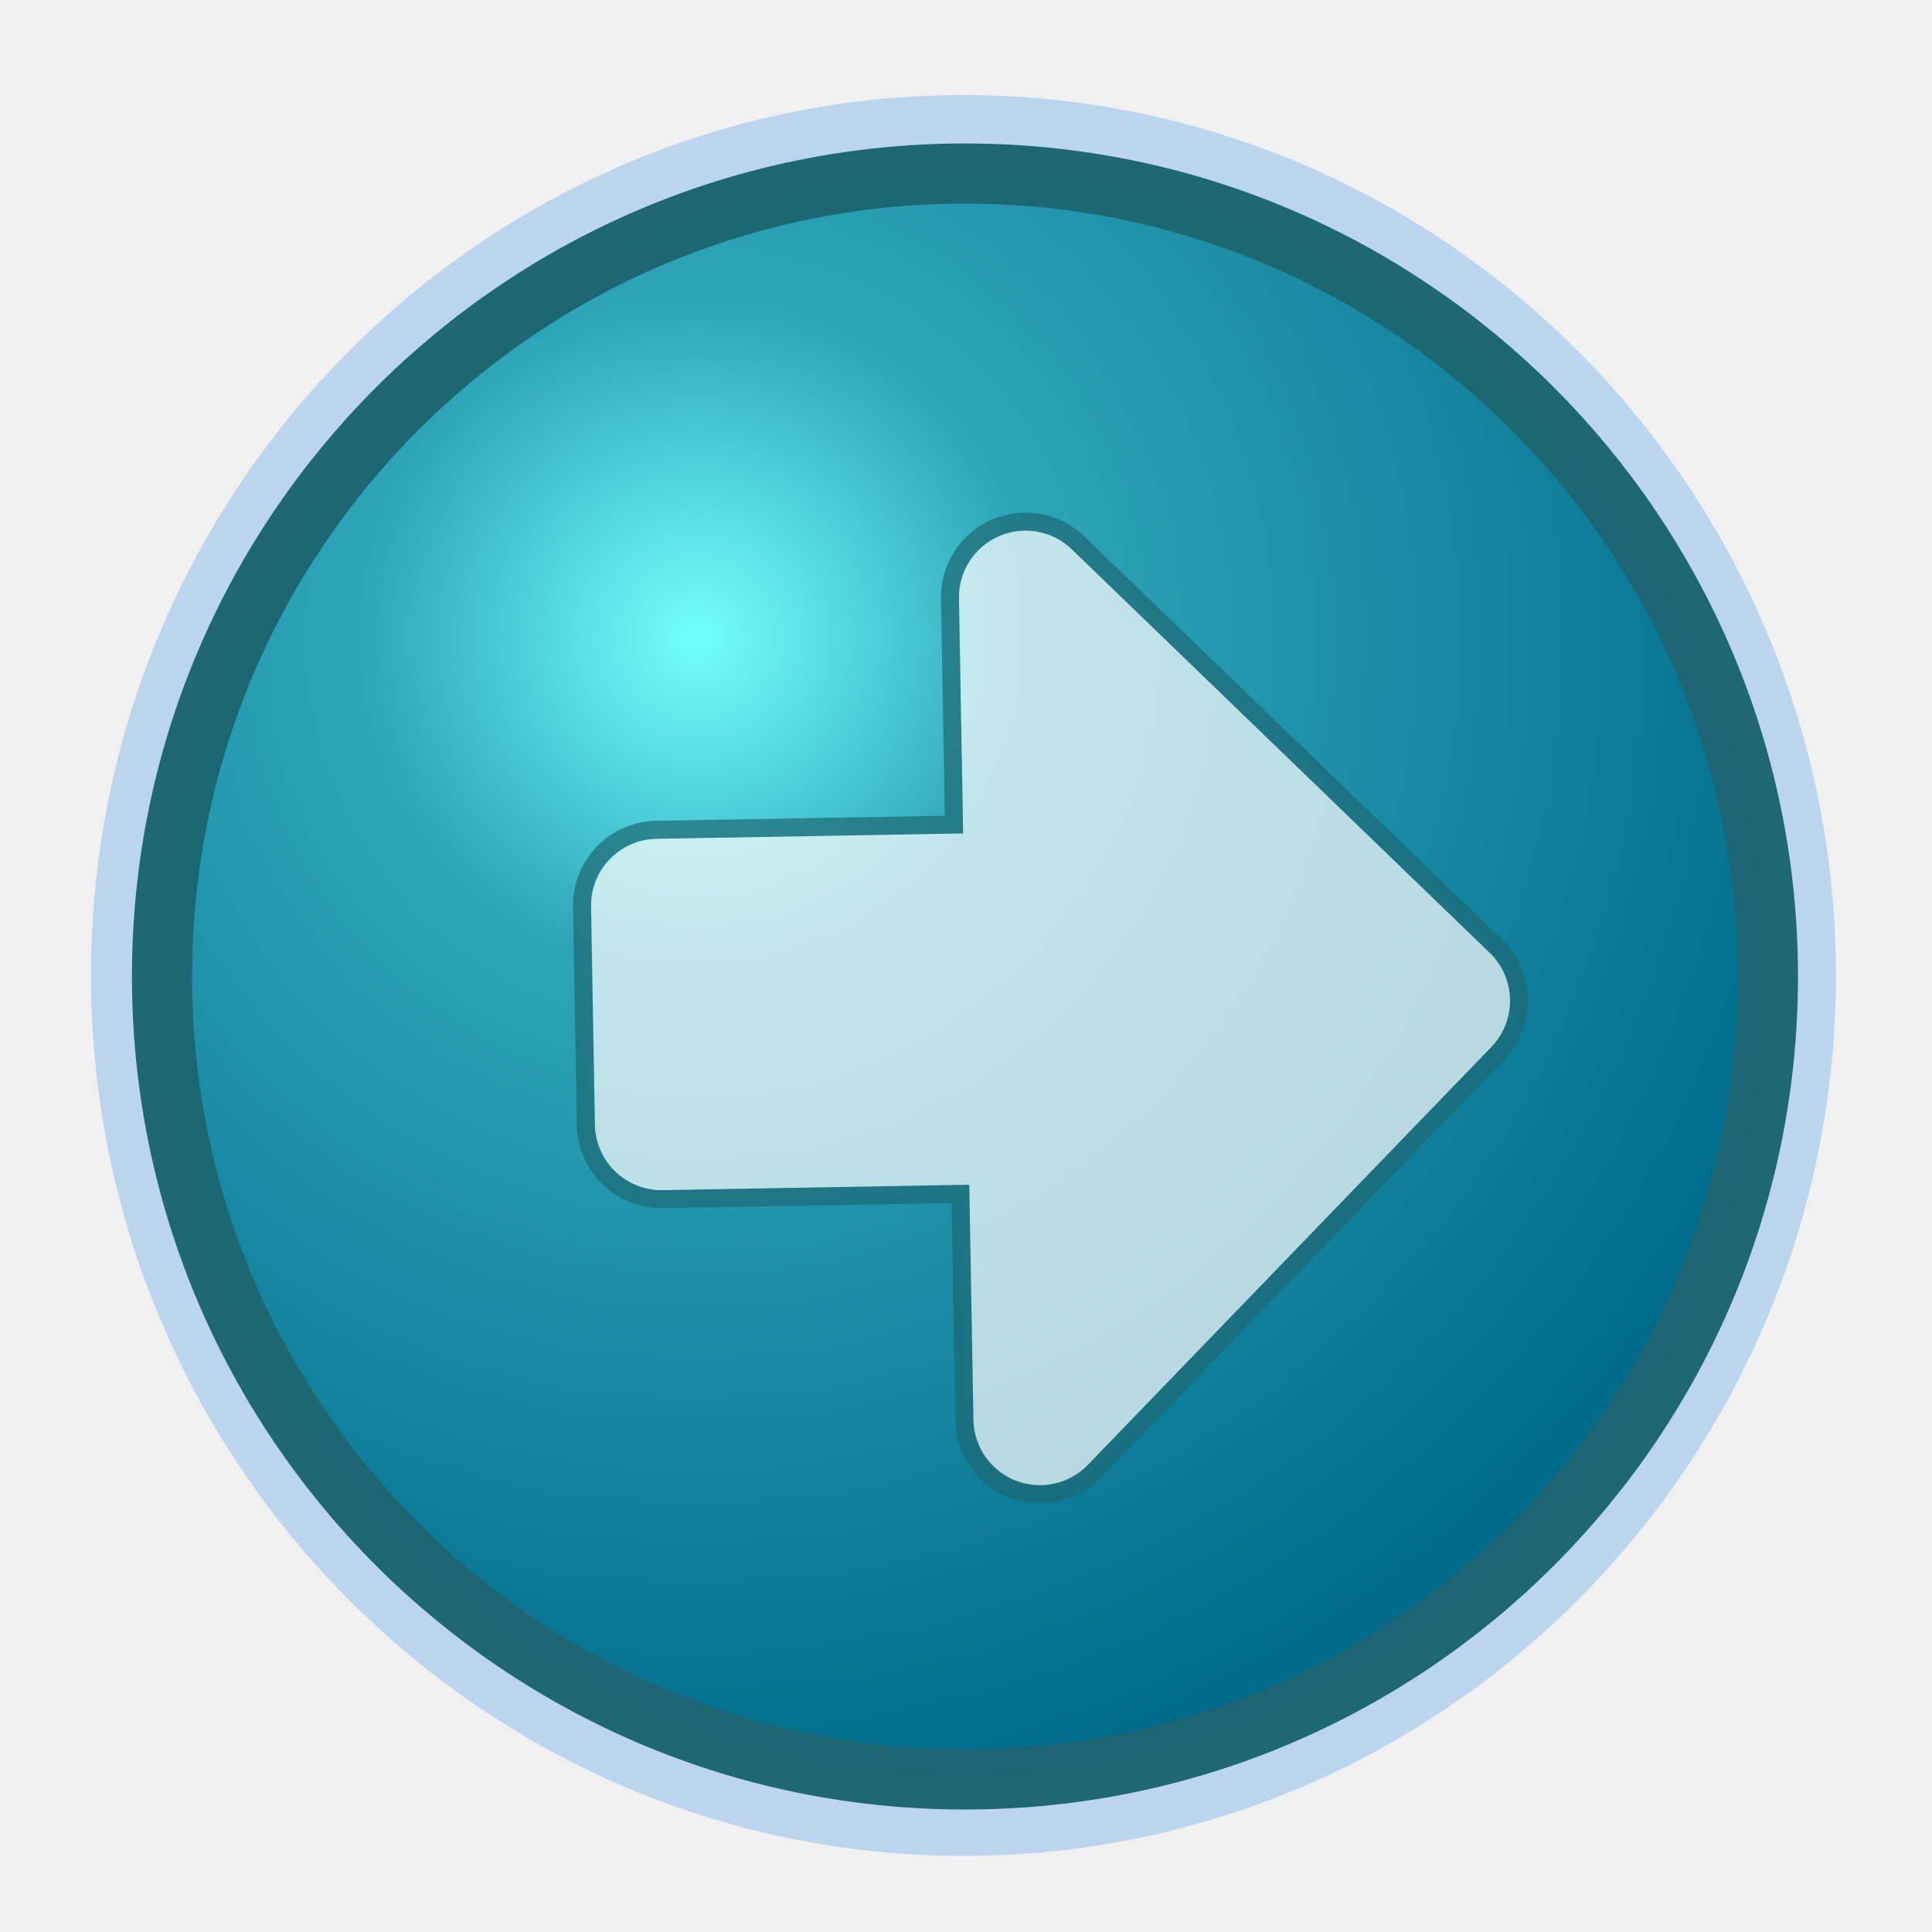
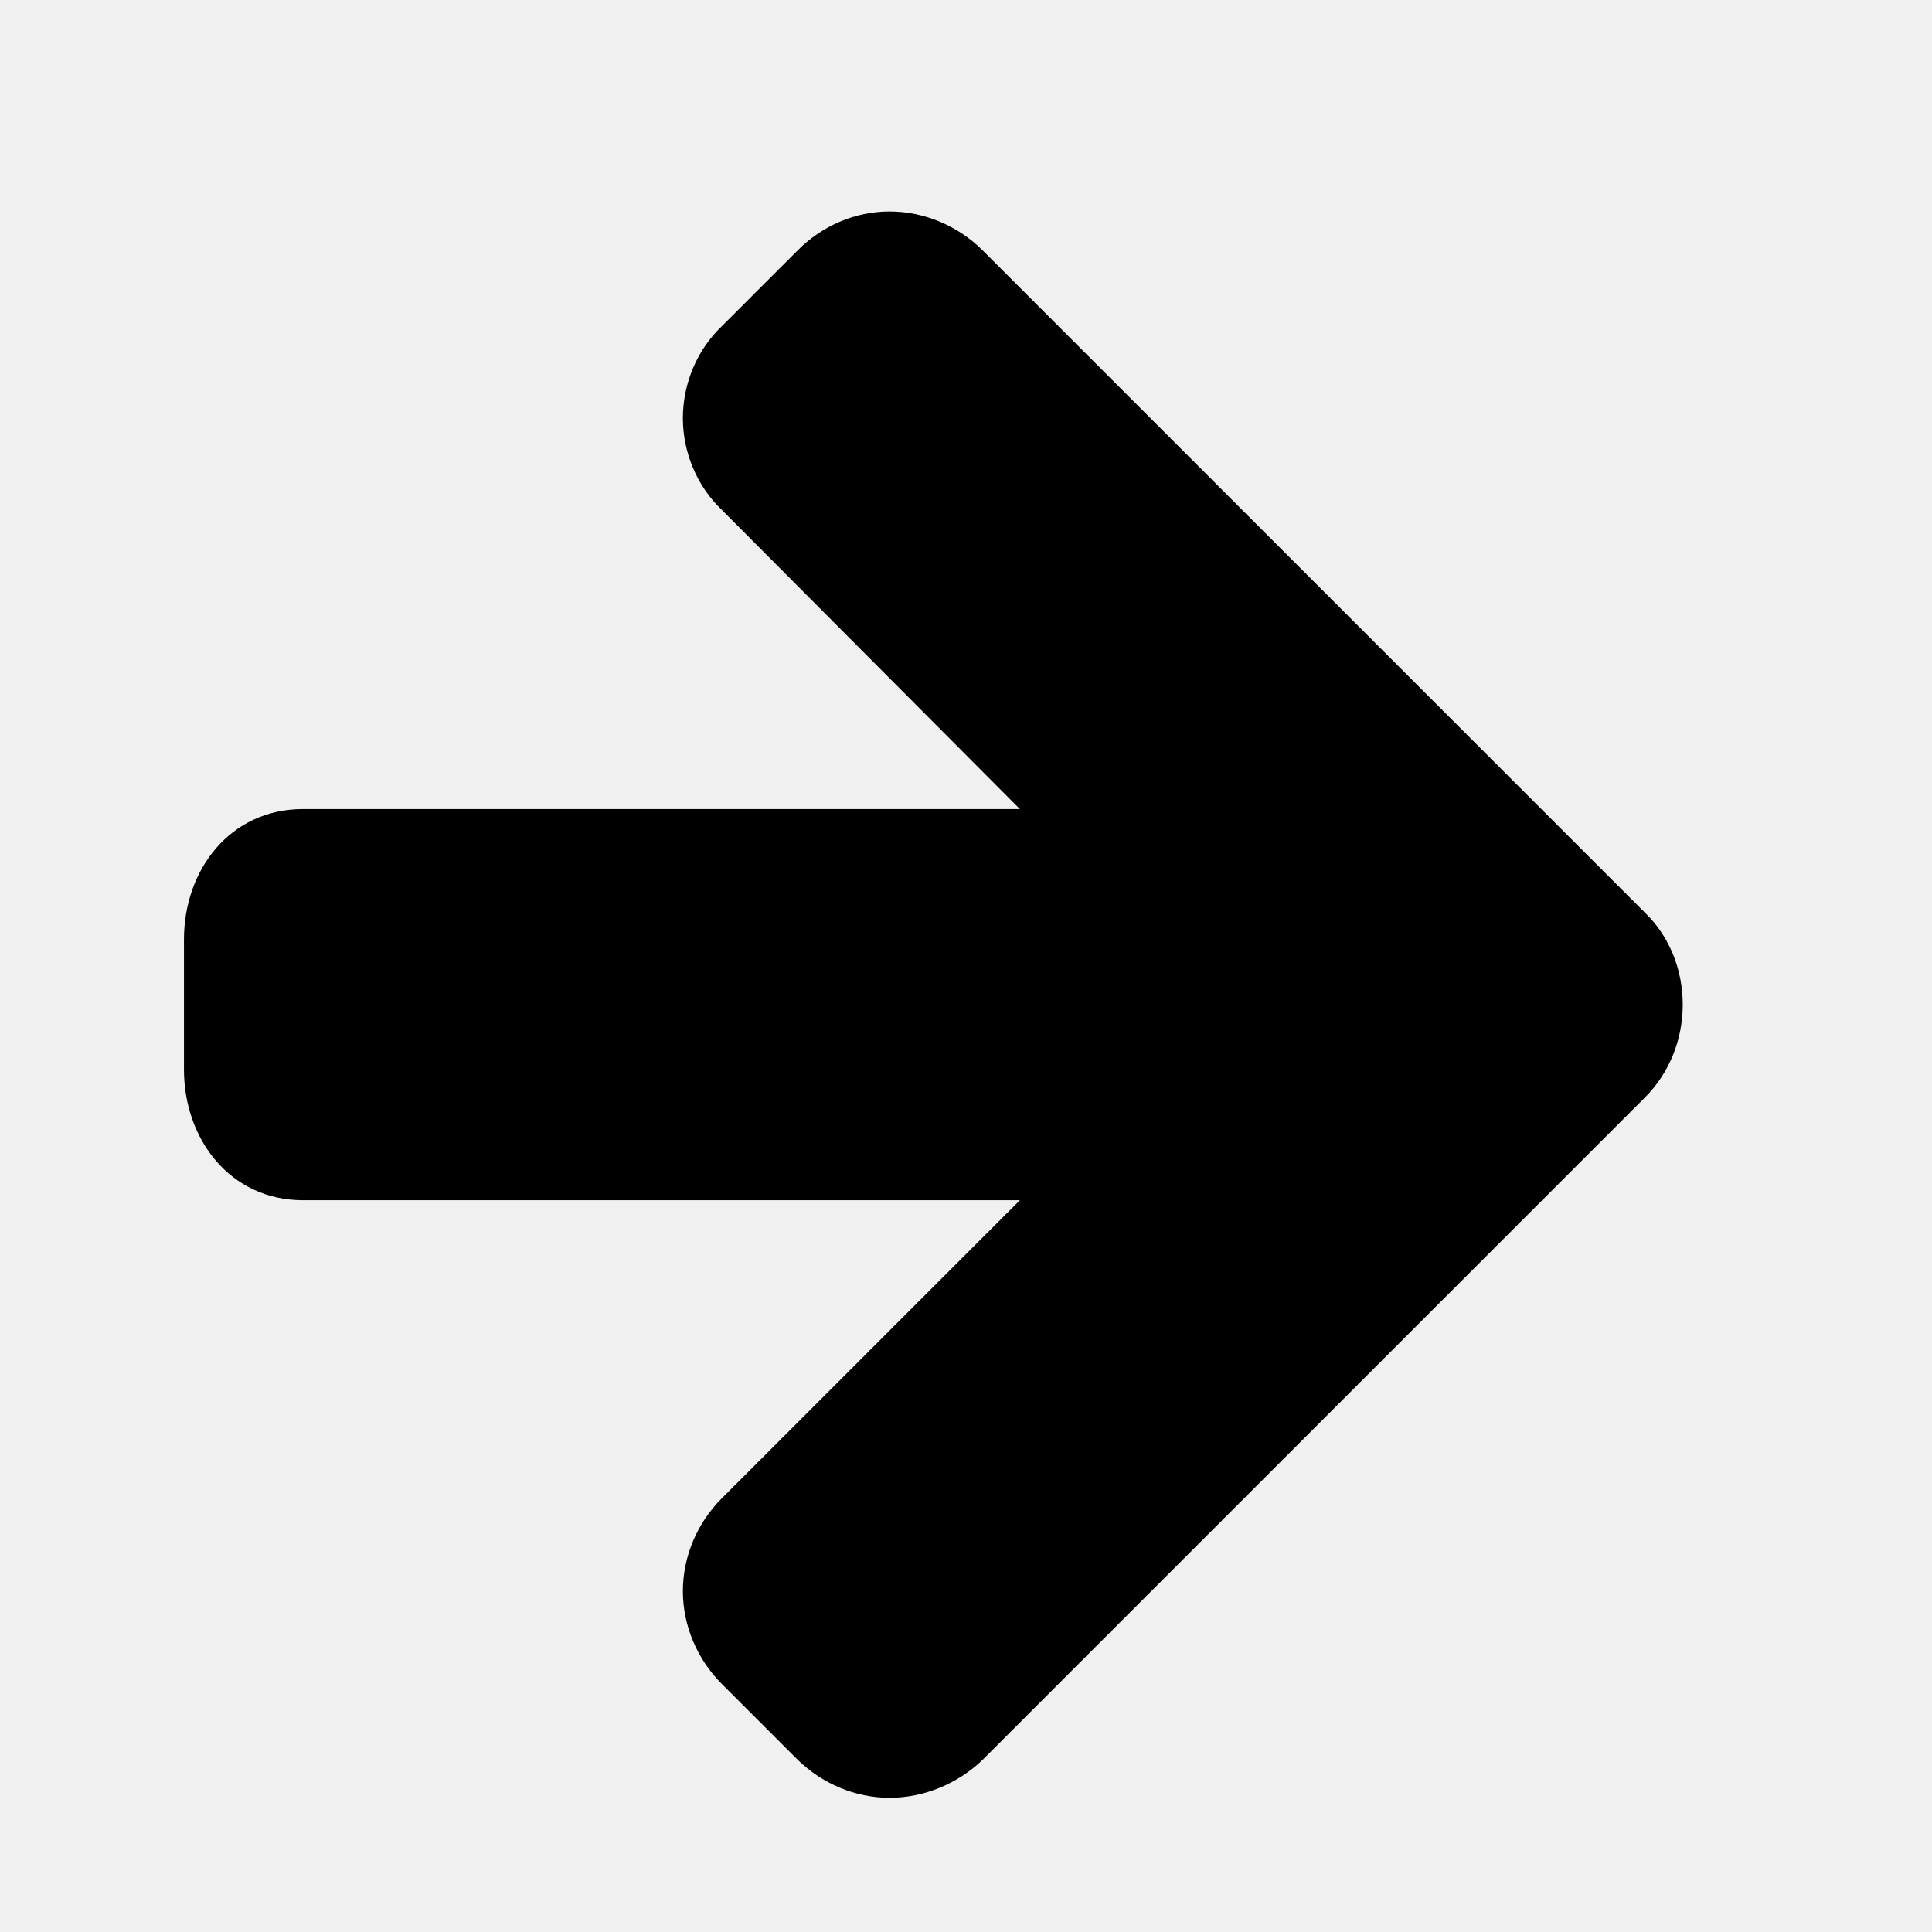
- <svg xmlns="http://www.w3.org/2000/svg" xml:space="preserve" width="128pt" height="128pt" viewBox="0 0 507.946 507.946" id="svg49">
-   <defs id="defs62">
-     <radialGradient id="aigrd1" cx="218.94" cy="219.772" r="150.706" fx="218.94" fy="219.772" gradientUnits="userSpaceOnUse" style="stroke:#000000;stroke-opacity:0.986;stroke-width:0.982;">
-       <stop offset="0" style="stop-color:#73ffff;stroke:#000000;stroke-opacity:0.986;stroke-width:0.982;" id="stop53" />
-       <stop offset="0.281" style="stop-color:#2EA6B9;stroke:#000000;stroke-opacity:0.986;stroke-width:0.982;" id="stop54" />
-       <stop offset="1" style="stop-color:#006b8b;stroke:#000000;stroke-opacity:0.986;stroke-width:0.982;" id="stop55" />
-     </radialGradient>
+ <svg xmlns="http://www.w3.org/2000/svg" height="72pt" version="1.1" viewBox="0 0 72 72" width="72pt">
+   <defs>
+     <style type="text/css">
+ *{stroke-linecap:butt;stroke-linejoin:round;}
+   </style>
  </defs>
-   <path style="font-size:12;stroke:none;stroke-width:0.979;stroke-opacity:0.986;fill:#a4c9ee;fill-opacity:0.7;" d="M134.757,263.776c0,66.739,54.298,121.04,121.039,121.04c66.739,0,121.039-54.301,121.039-121.04c0-66.741-54.3-121.039-121.039-121.039c-66.741,0-121.039,54.298-121.039,121.039z" id="path51" transform="matrix(1.89511,0,0,1.91236,-231.458,-247.971)" />
-   <path style="font-size:12;fill:url(#aigrd1);fill-rule:evenodd;stroke:#1c6671;stroke-width:7.731;stroke-opacity:0.988;" d="M356.643,263.366c0,57.027-46.23,103.257-103.256,103.257c-57.027,0-103.256-46.229-103.256-103.257c0-57.027,46.229-103.256,103.256-103.256     c57.025,0,103.256,46.229,103.256,103.256z" id="path56" transform="matrix(2.04451,0,0,2.04451,-264.353,-281.723)" />
-   <path style="font-size:12;opacity:0.7;fill:#ffffff;stroke:#1c6772;stroke-width:2.386;stroke-opacity:0.988;" d="M305.753,281.376c0,0-18.858-18.856-27.854-27.851c7.943-7.944,21.152-21.153,21.152-21.153c1.913-1.913,2.929-4.471,2.929-7.073c0-1.289-0.249-2.588-0.762-3.825c-1.548-3.736-5.193-6.173-9.238-6.173     l-76.863,0c-5.523,0-10,4.477-10,10v76.867c0,4.045,2.437,7.691,6.173,9.239c3.737,1.548,8.039,0.691,10.898-2.169c0,0,13.208-13.211,21.152-21.155c8.996,8.996,27.852,27.854,27.852,27.854c1.875,1.876,4.419,2.93,7.071,2.93s5.195-1.054,7.071-2.929l20.42-20.42     c1.875-1.876,2.929-4.419,2.929-7.071s-1.054-5.196-2.93-7.071z" id="path59" transform="matrix(-1.38018,1.4295,-1.4295,-1.38018,998.477,266.547)" />
+   <g id="figure_1">
+     <g id="patch_1">
+       <path d="M 0 72  L 72 72  L 72 0  L 0 0  z " style="fill:none;opacity:0;" />
+     </g>
+     <g id="text_1">
+       <path d="M 62.711 37.44  C 62.711 36.144 62.222 34.901 61.309 34.019  L 36.606 9.316  C 35.692 8.412 34.438 7.881 33.153 7.881  C 31.867 7.881 30.645 8.412 29.742 9.316  L 26.894 12.163  C 25.981 13.034 25.449 14.288 25.449 15.584  C 25.449 16.87 25.981 18.124 26.894 18.995  L 38.008 30.151  L 11.297 30.151  C 8.566 30.151 6.856 32.425 6.856 35.007  L 6.856 39.862  C 6.856 42.444 8.566 44.729 11.297 44.729  L 38.008 44.729  L 26.894 55.843  C 25.981 56.756 25.449 58.01 25.449 59.296  C 25.449 60.581 25.981 61.835 26.894 62.749  L 29.742 65.596  C 30.645 66.468 31.867 66.999 33.153 66.999  C 34.438 66.999 35.692 66.468 36.606 65.596  L 61.309 40.893  C 62.222 39.979 62.711 38.726 62.711 37.44  " />
+     </g>
+   </g>
</svg>
